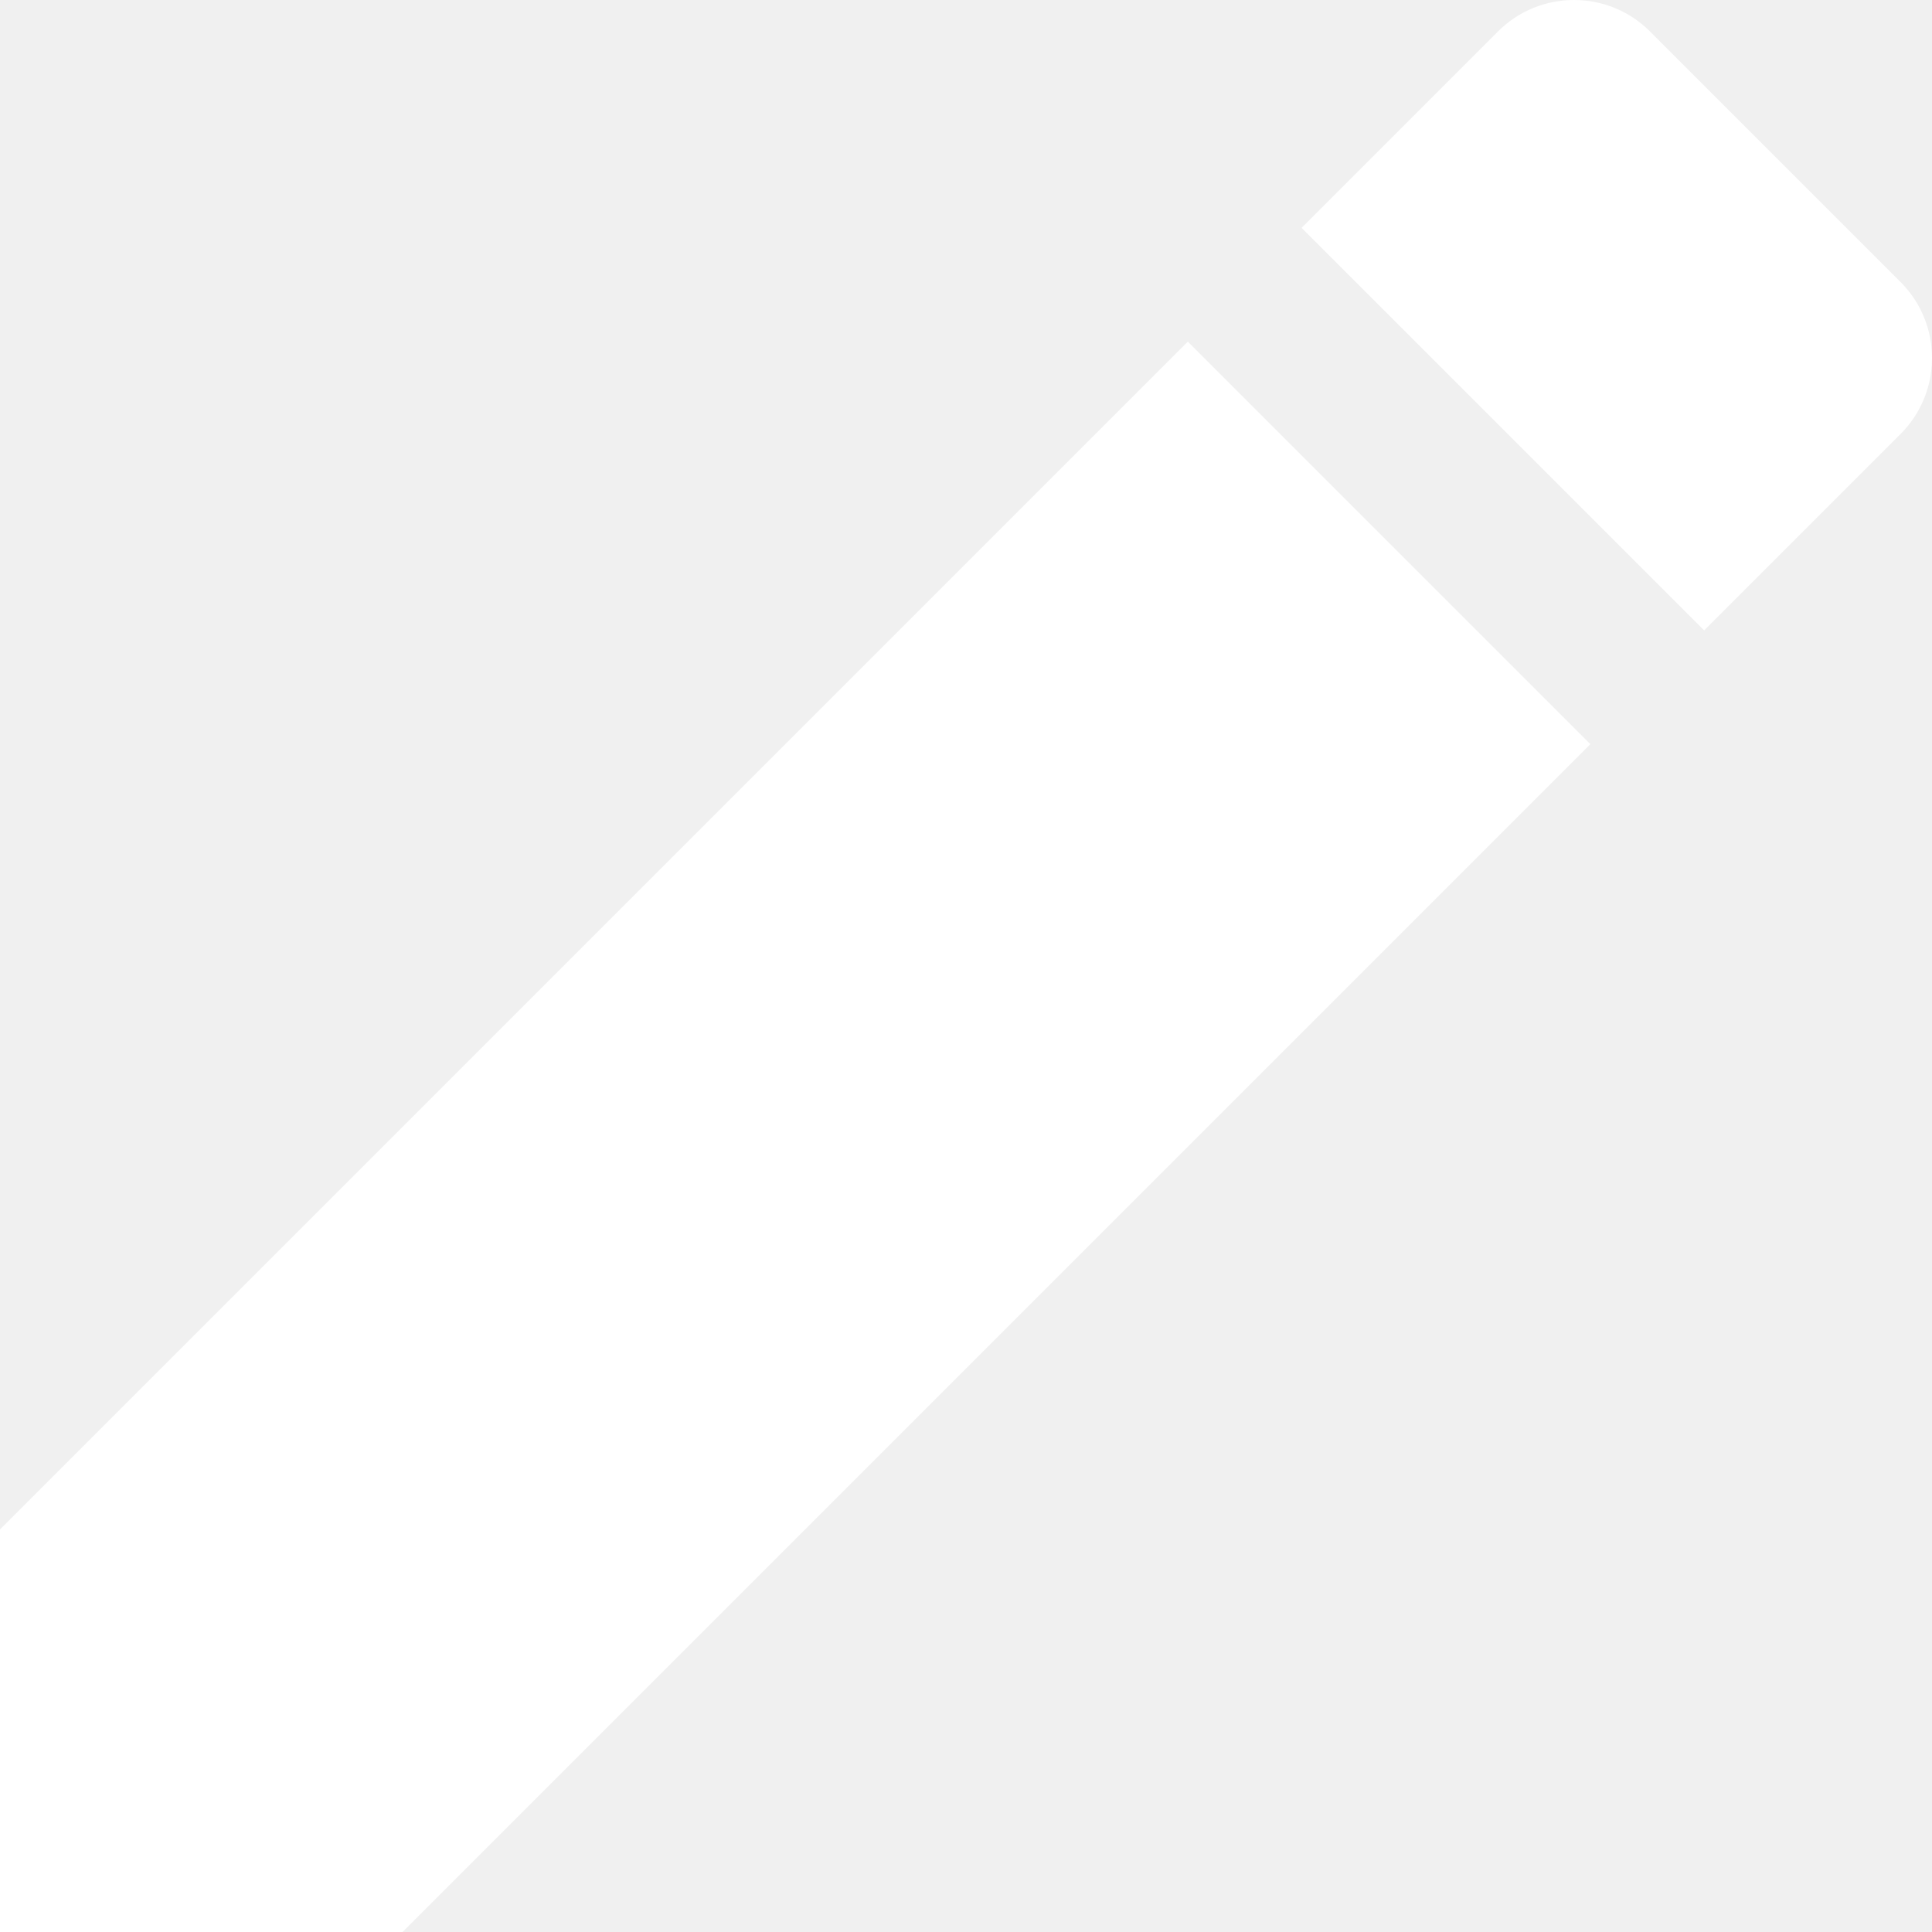
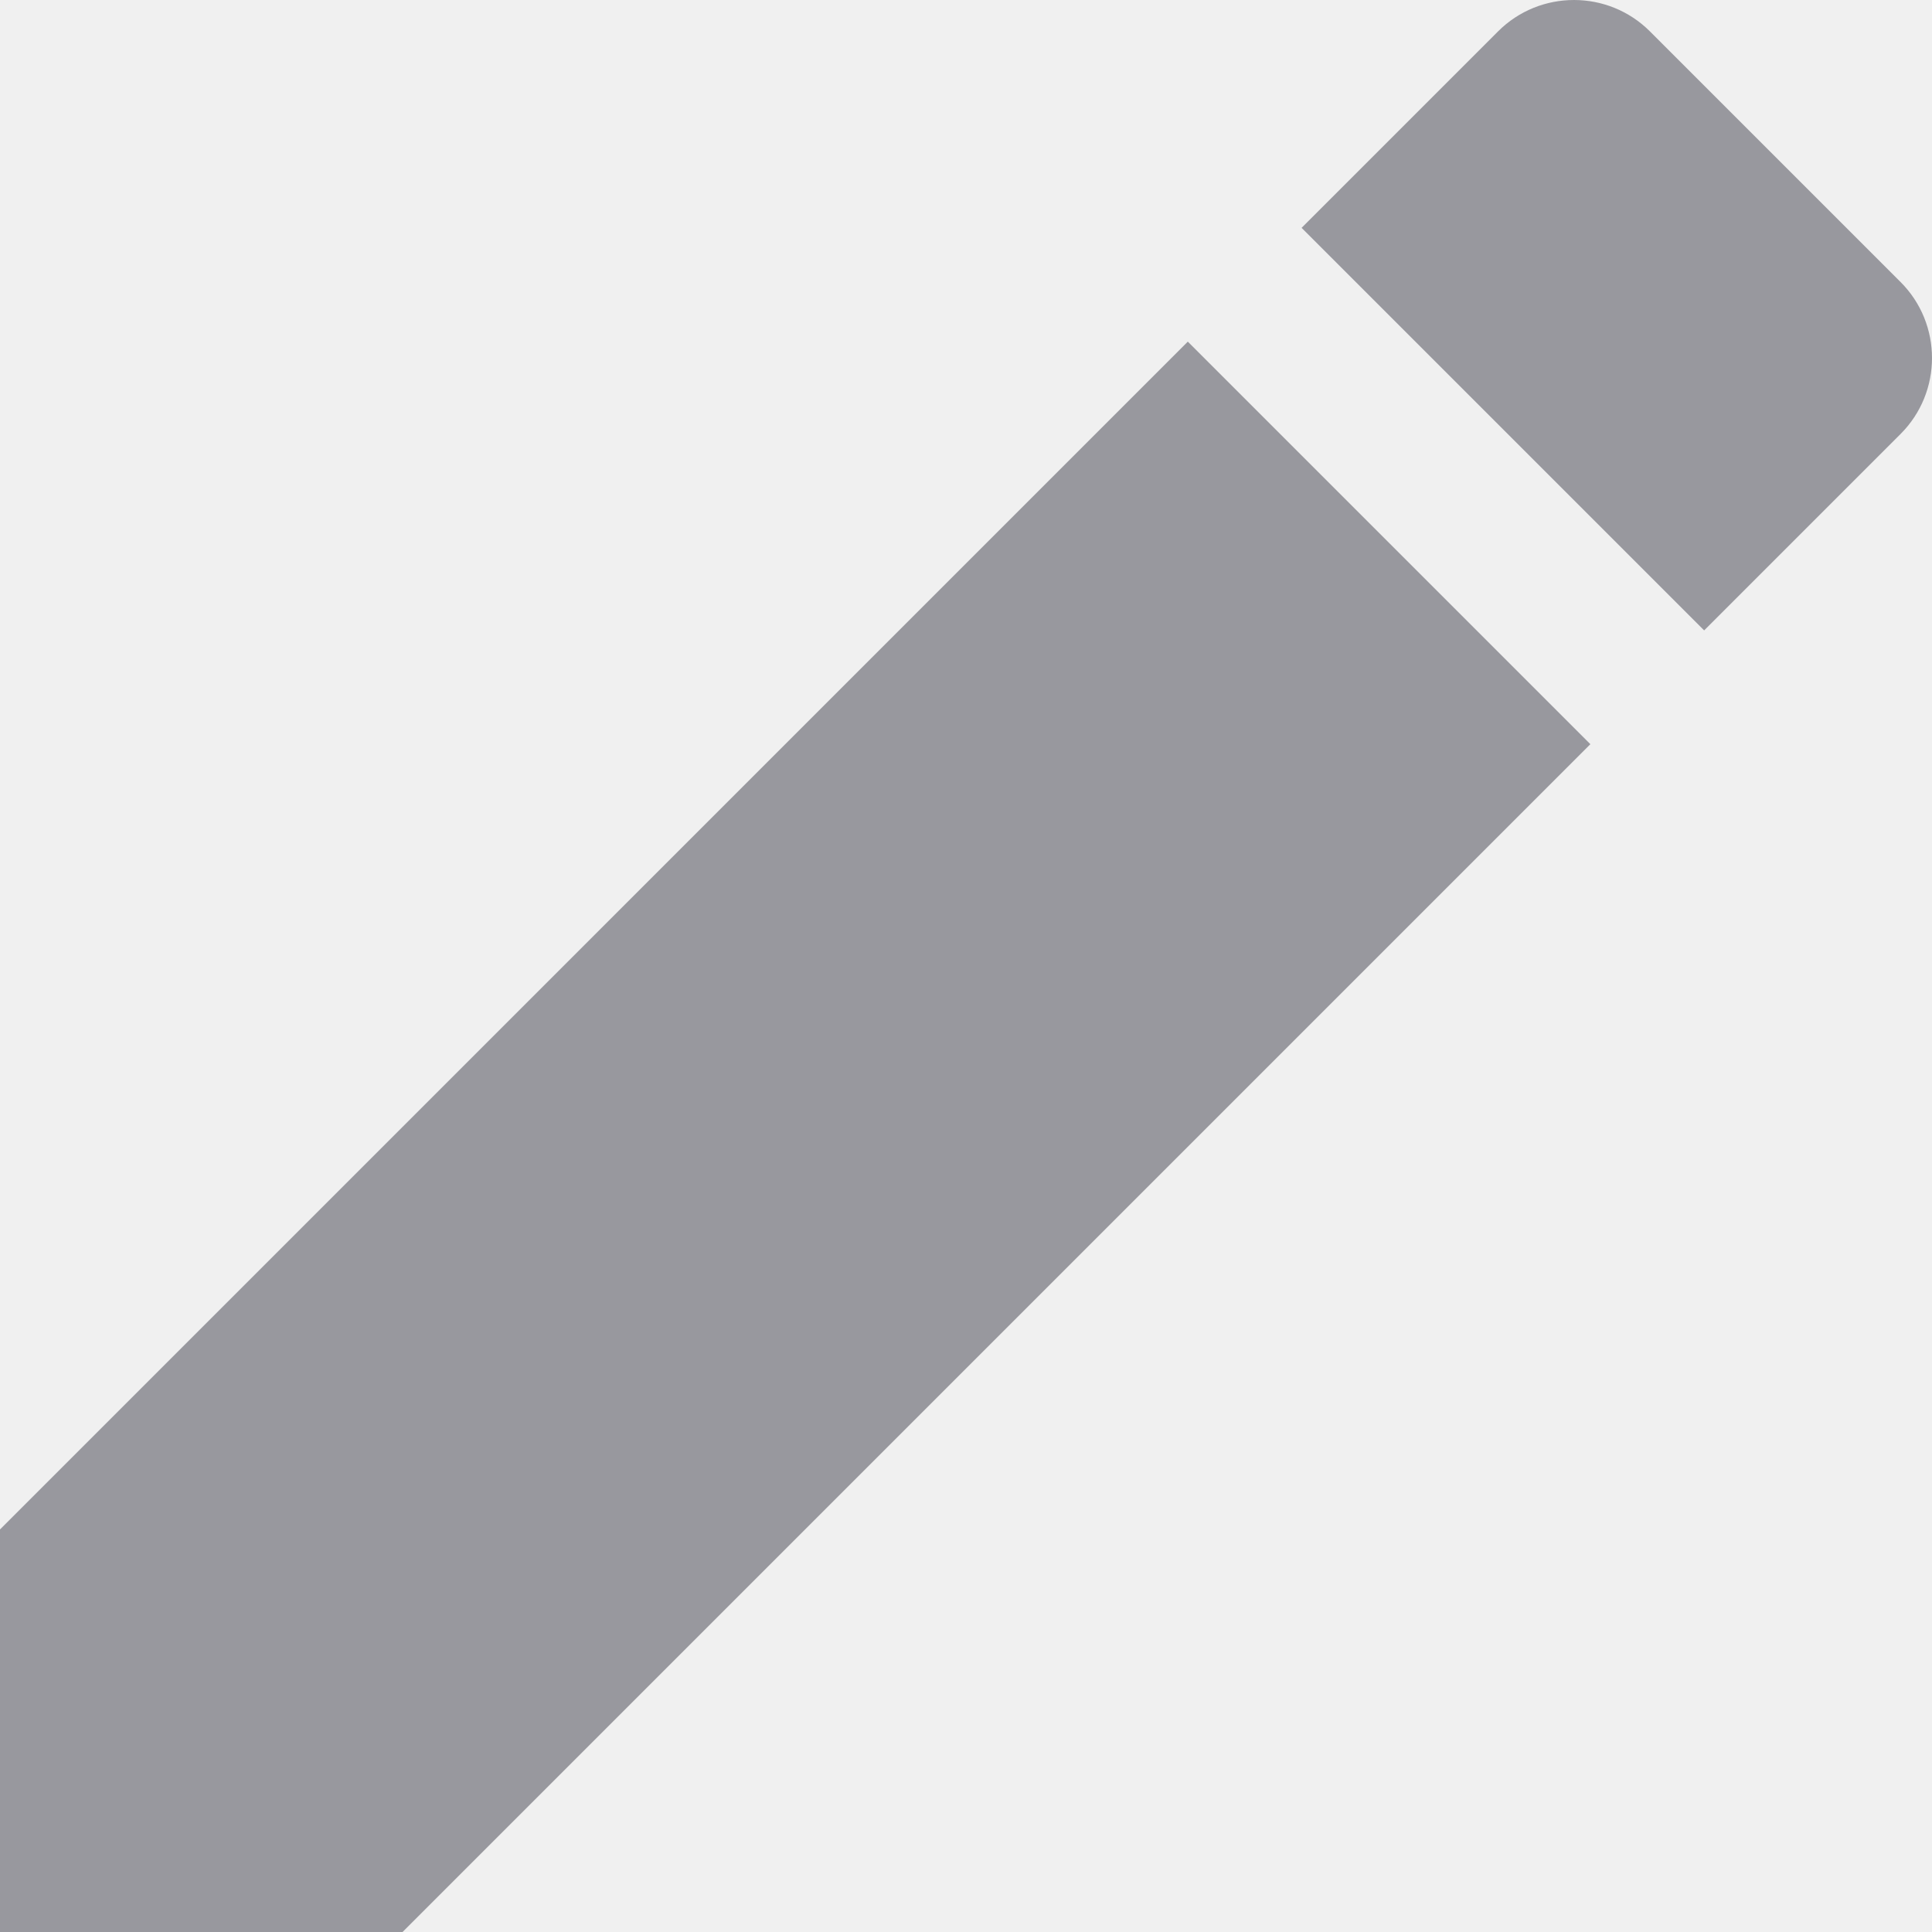
<svg xmlns="http://www.w3.org/2000/svg" version="1.1" width="512" height="512" x="0" y="0" viewBox="0 0 383.947 383.947" style="enable-background:new 0 0 512 512" xml:space="preserve" class="">
  <g>
    <g>
      <g>
        <g>
-           <polygon points="0,303.947 0,383.947 80,383.947 316.053,147.893 236.053,67.893    " fill="#ffffff" data-original="#000000" style="" class="" />
-           <path d="M377.707,56.053L327.893,6.24c-8.32-8.32-21.867-8.32-30.187,0l-39.04,39.04l80,80l39.04-39.04     C386.027,77.92,386.027,64.373,377.707,56.053z" fill="#ffffff" data-original="#000000" style="" class="" />
+           <polygon points="0,303.947 0,383.947 80,383.947 316.053,147.893 236.053,67.893    " fill="#98989E" data-original="#000000" style="" class="" />
+           <path d="M377.707,56.053L327.893,6.24c-8.32-8.32-21.867-8.32-30.187,0l-39.04,39.04l80,80l39.04-39.04     C386.027,77.92,386.027,64.373,377.707,56.053z" fill="#98989E" data-original="#000000" style="" class="" />
        </g>
      </g>
    </g>
    <g>
</g>
    <g>
</g>
    <g>
</g>
    <g>
</g>
    <g>
</g>
    <g>
</g>
    <g>
</g>
    <g>
</g>
    <g>
</g>
    <g>
</g>
    <g>
</g>
    <g>
</g>
    <g>
</g>
    <g>
</g>
    <g>
</g>
  </g>
</svg>
